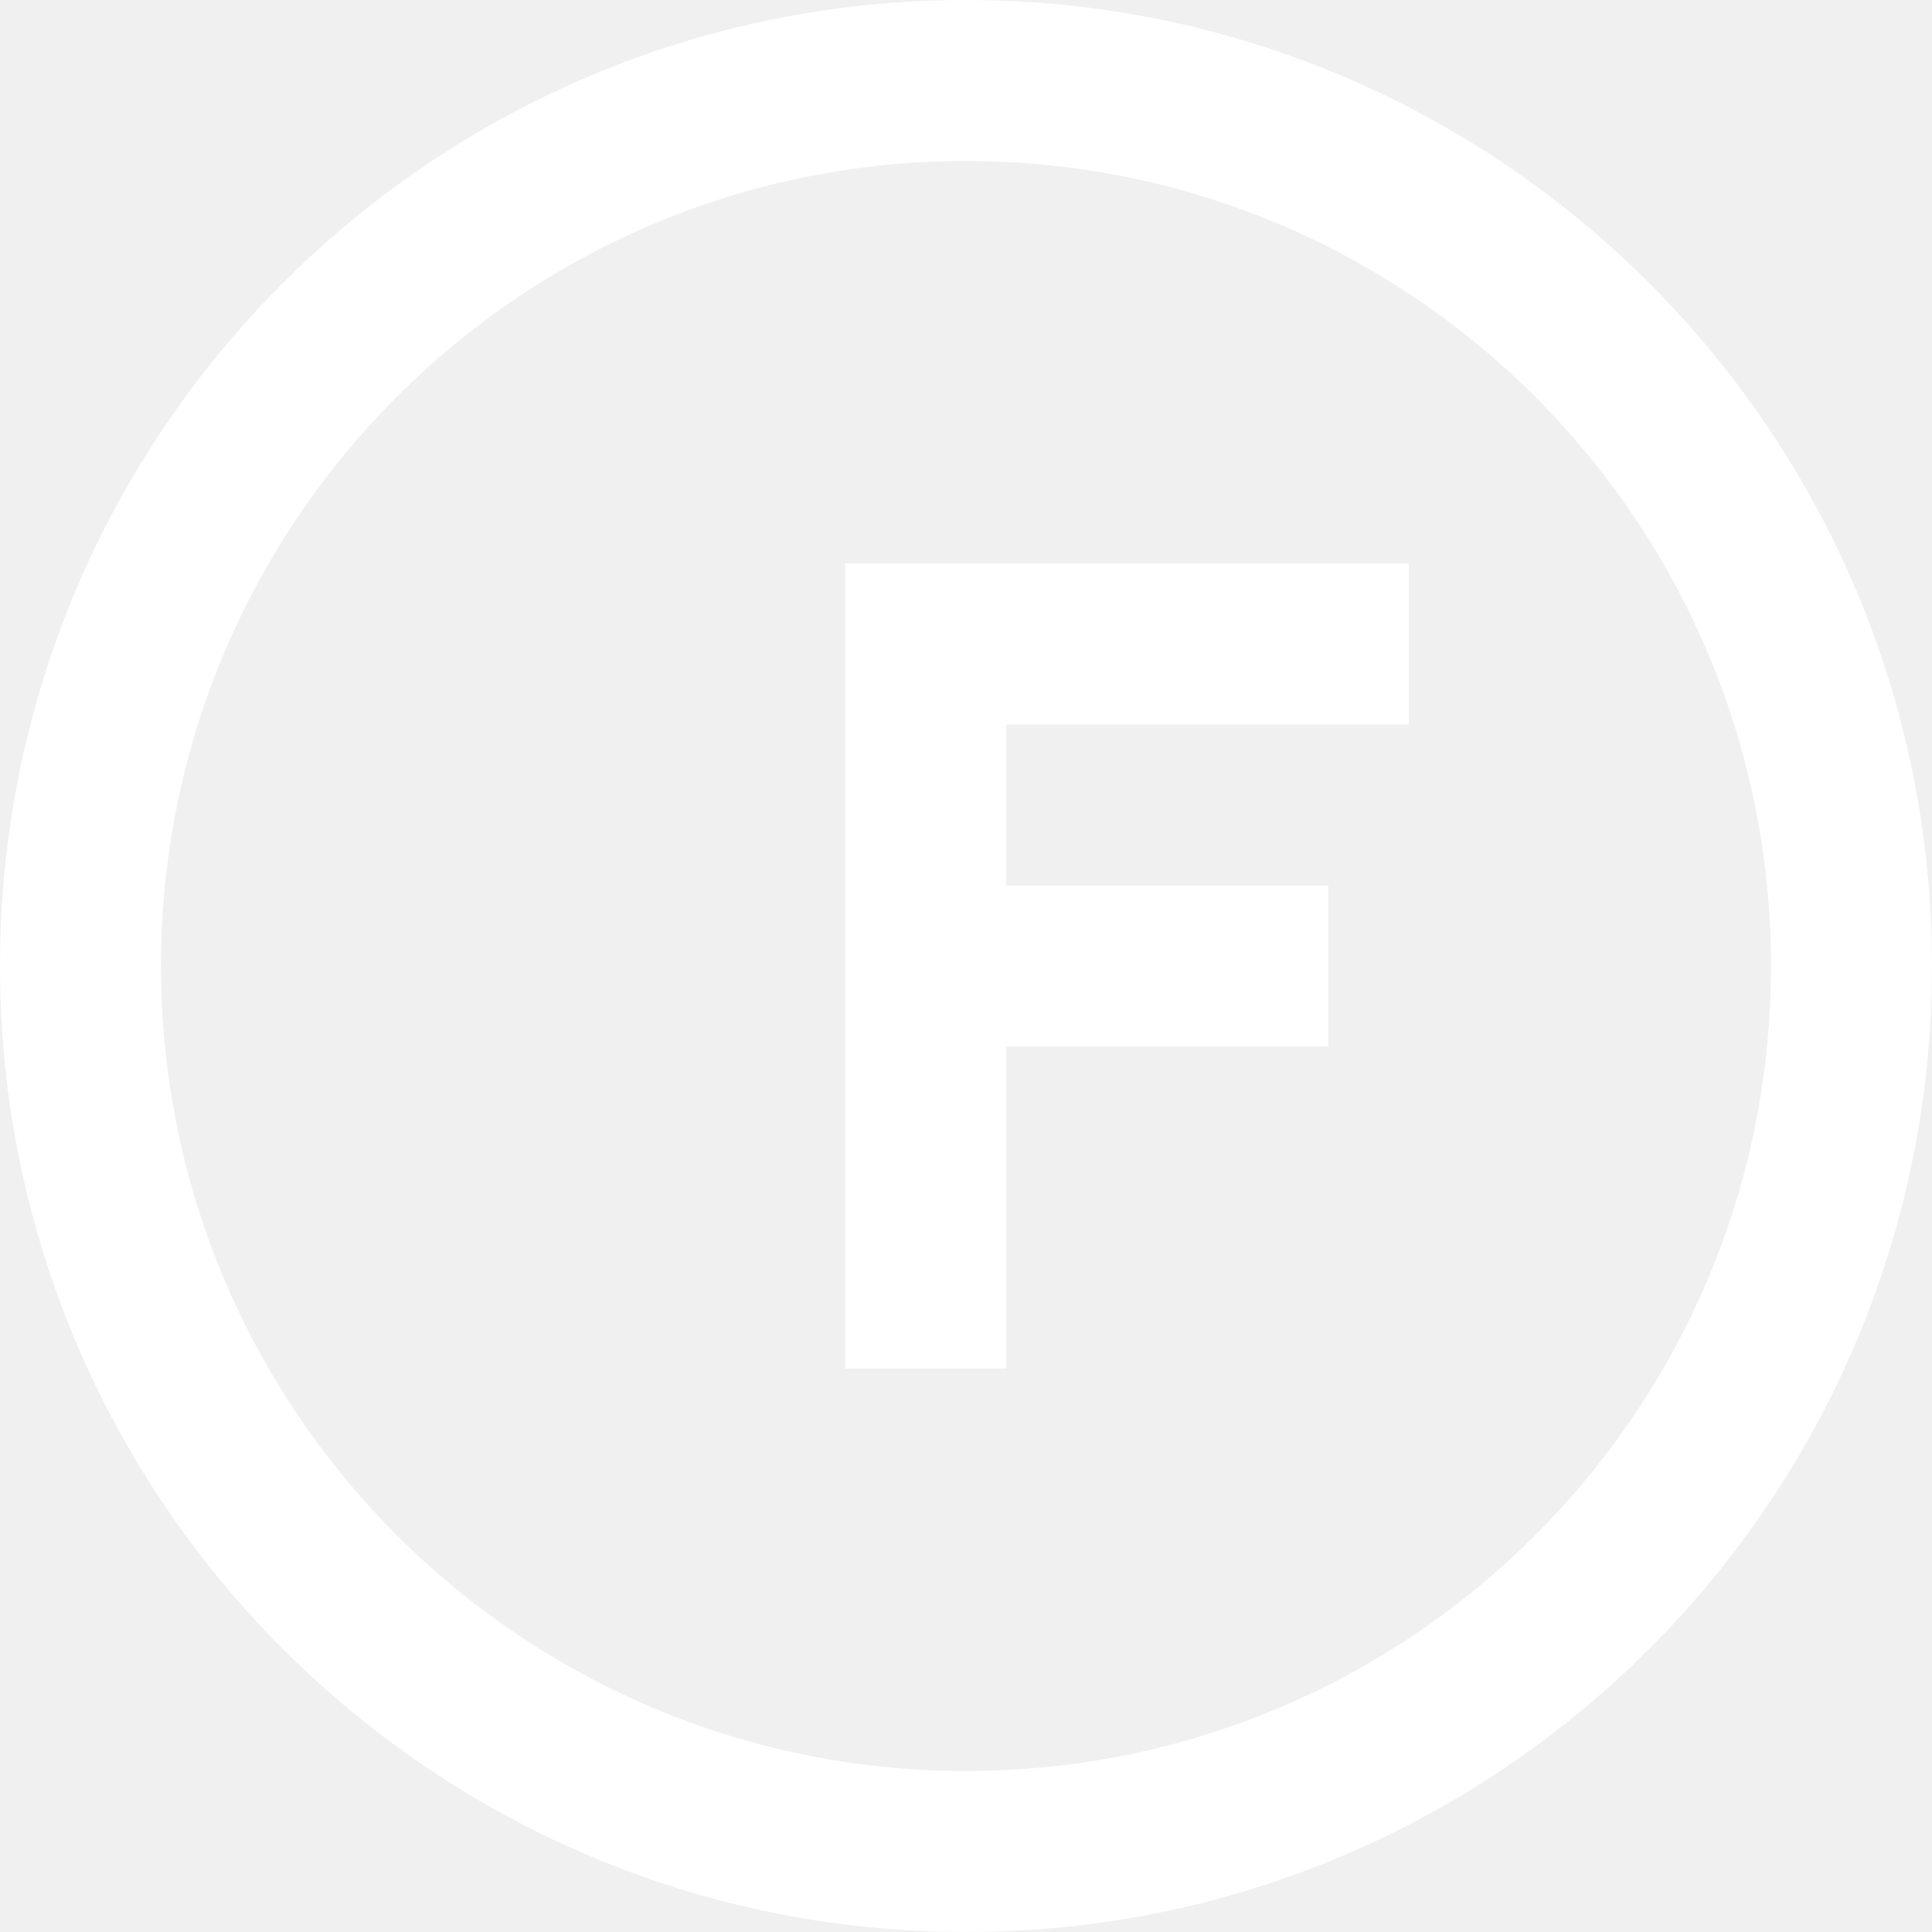
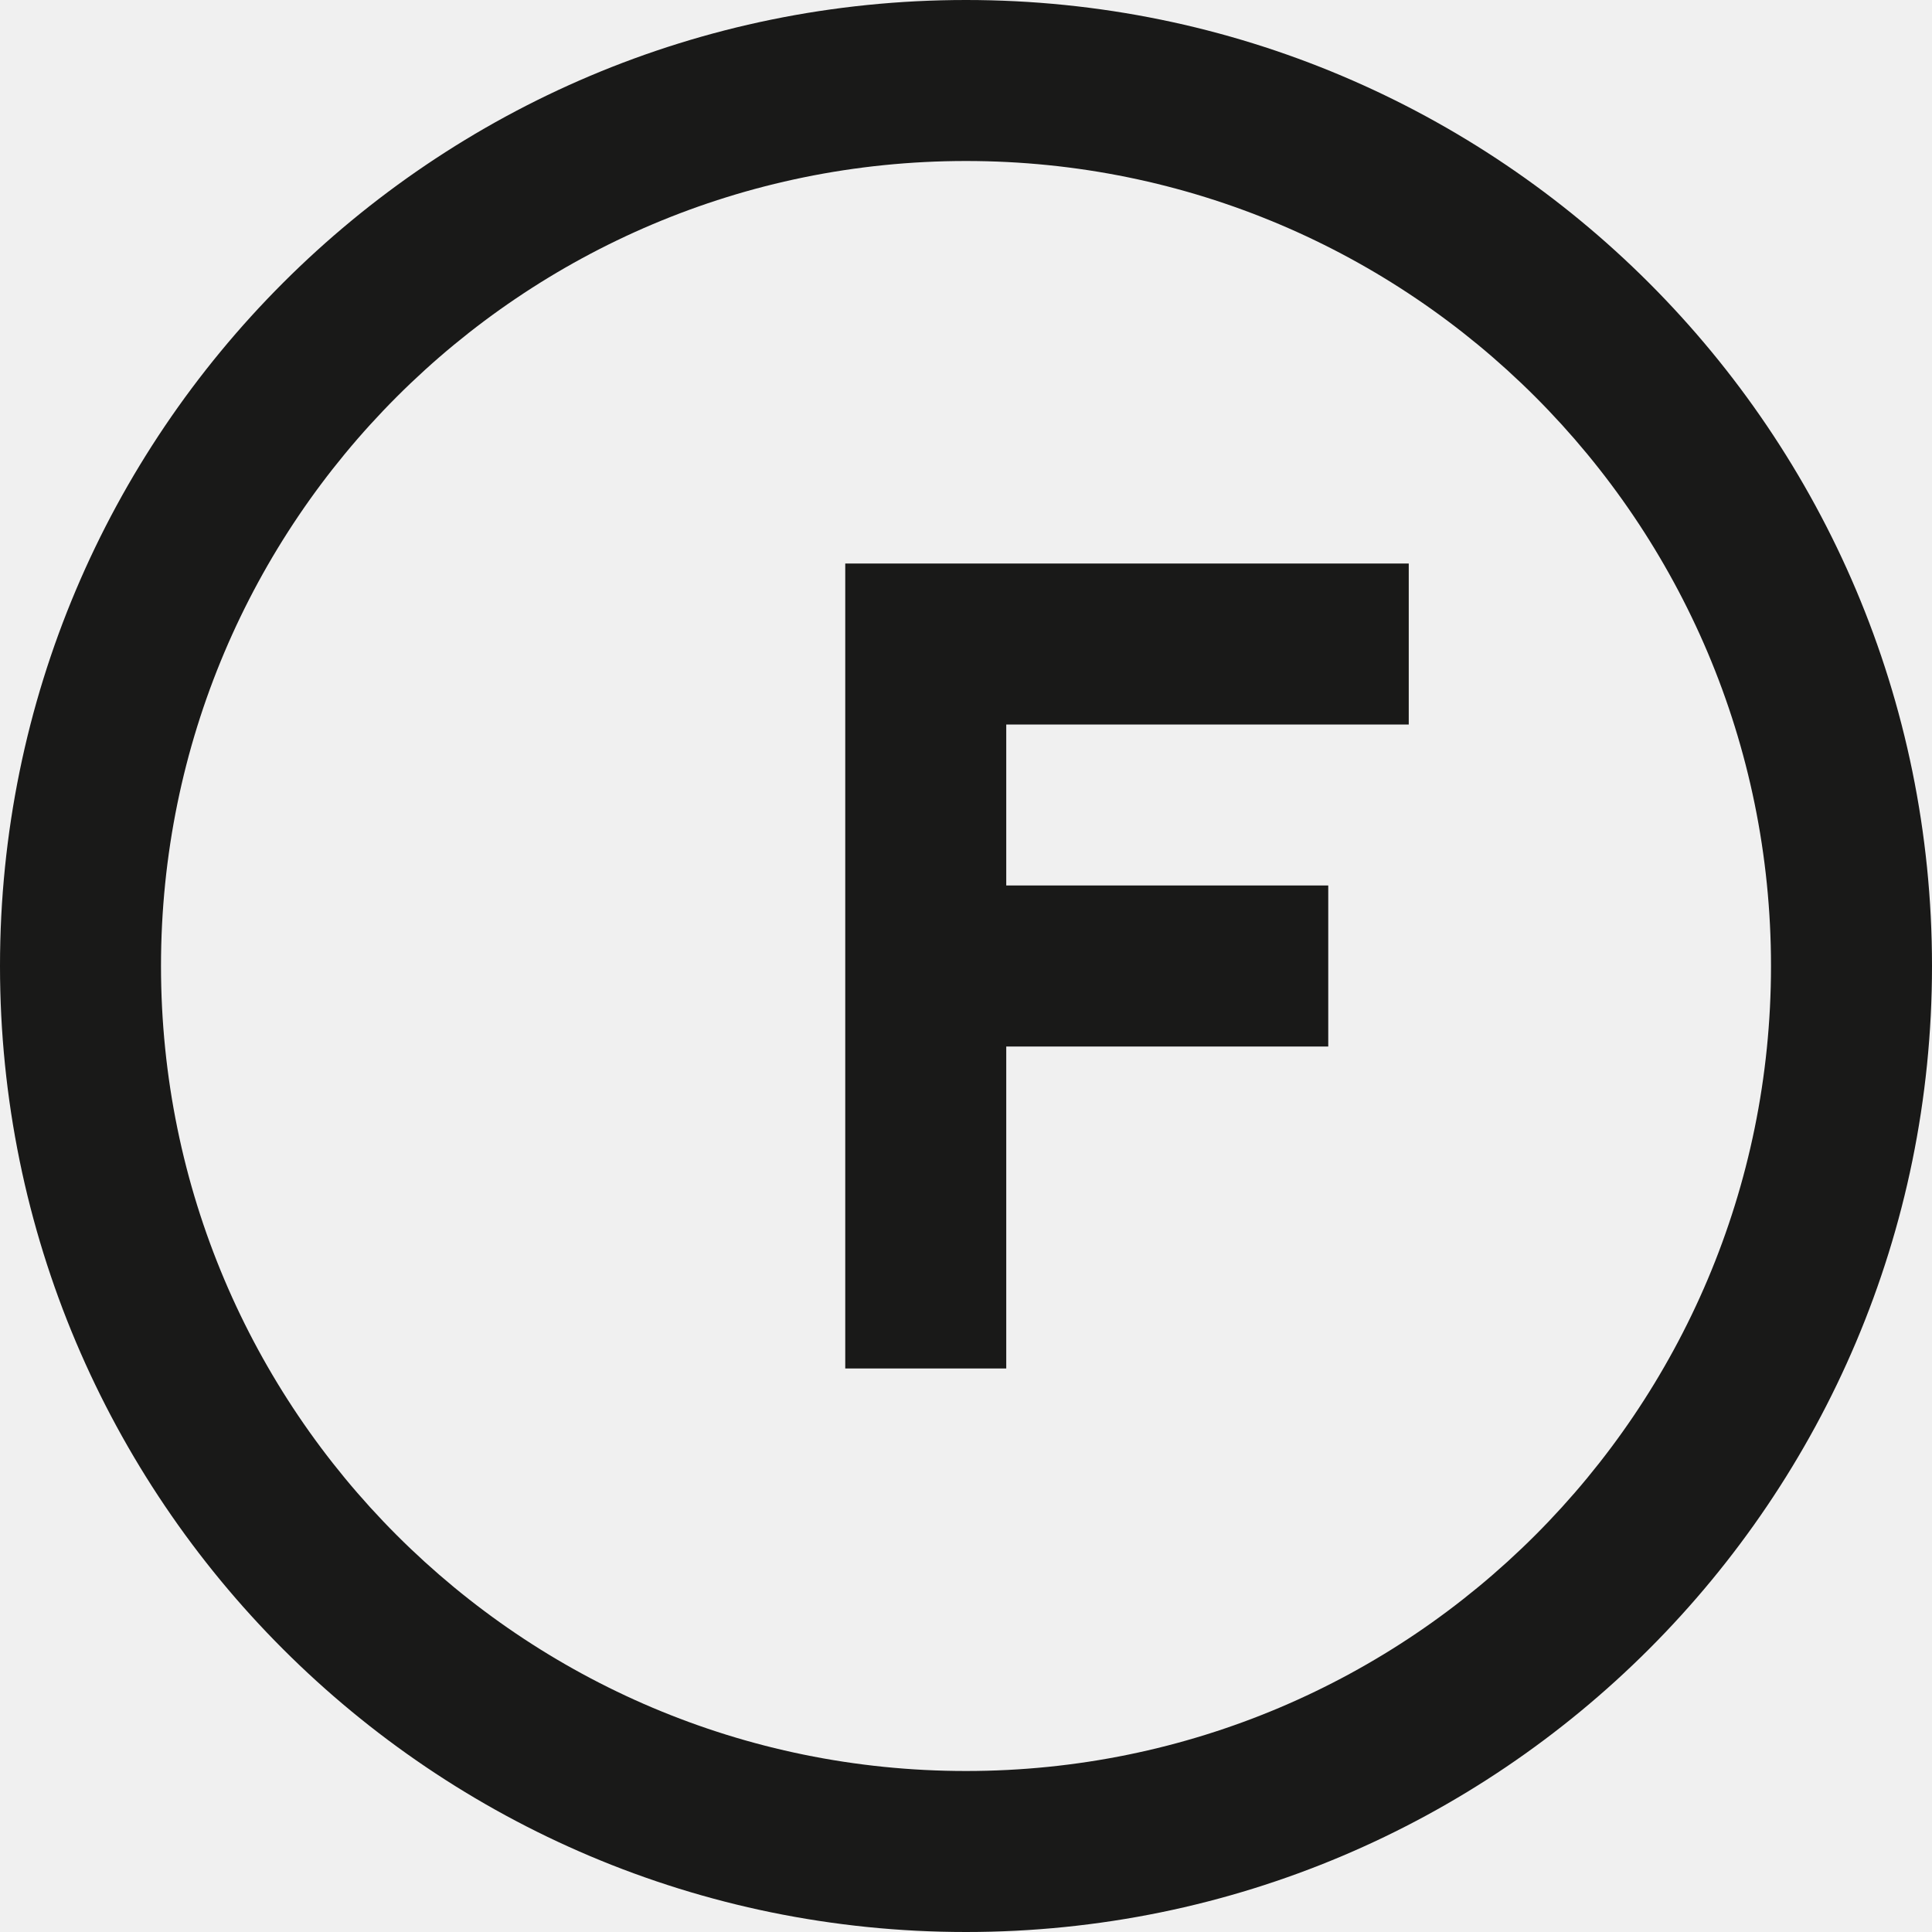
- <svg xmlns="http://www.w3.org/2000/svg" fill="#ffffff" viewBox="0 0 24 24">
+ <svg xmlns="http://www.w3.org/2000/svg" fill="#191918" viewBox="0 0 24 24">
  <path d="M12 0C5.373 0 0 5.373 0 12s5.373 12 12 12 12-5.373 12-12S18.627 0 12 0zm0 2a10 10 0 1 1 0 20 10 10 0 0 1 0-20zm-1.5 5v10h2V13h4v-2h-4V9h5V7h-7z" />
</svg>
